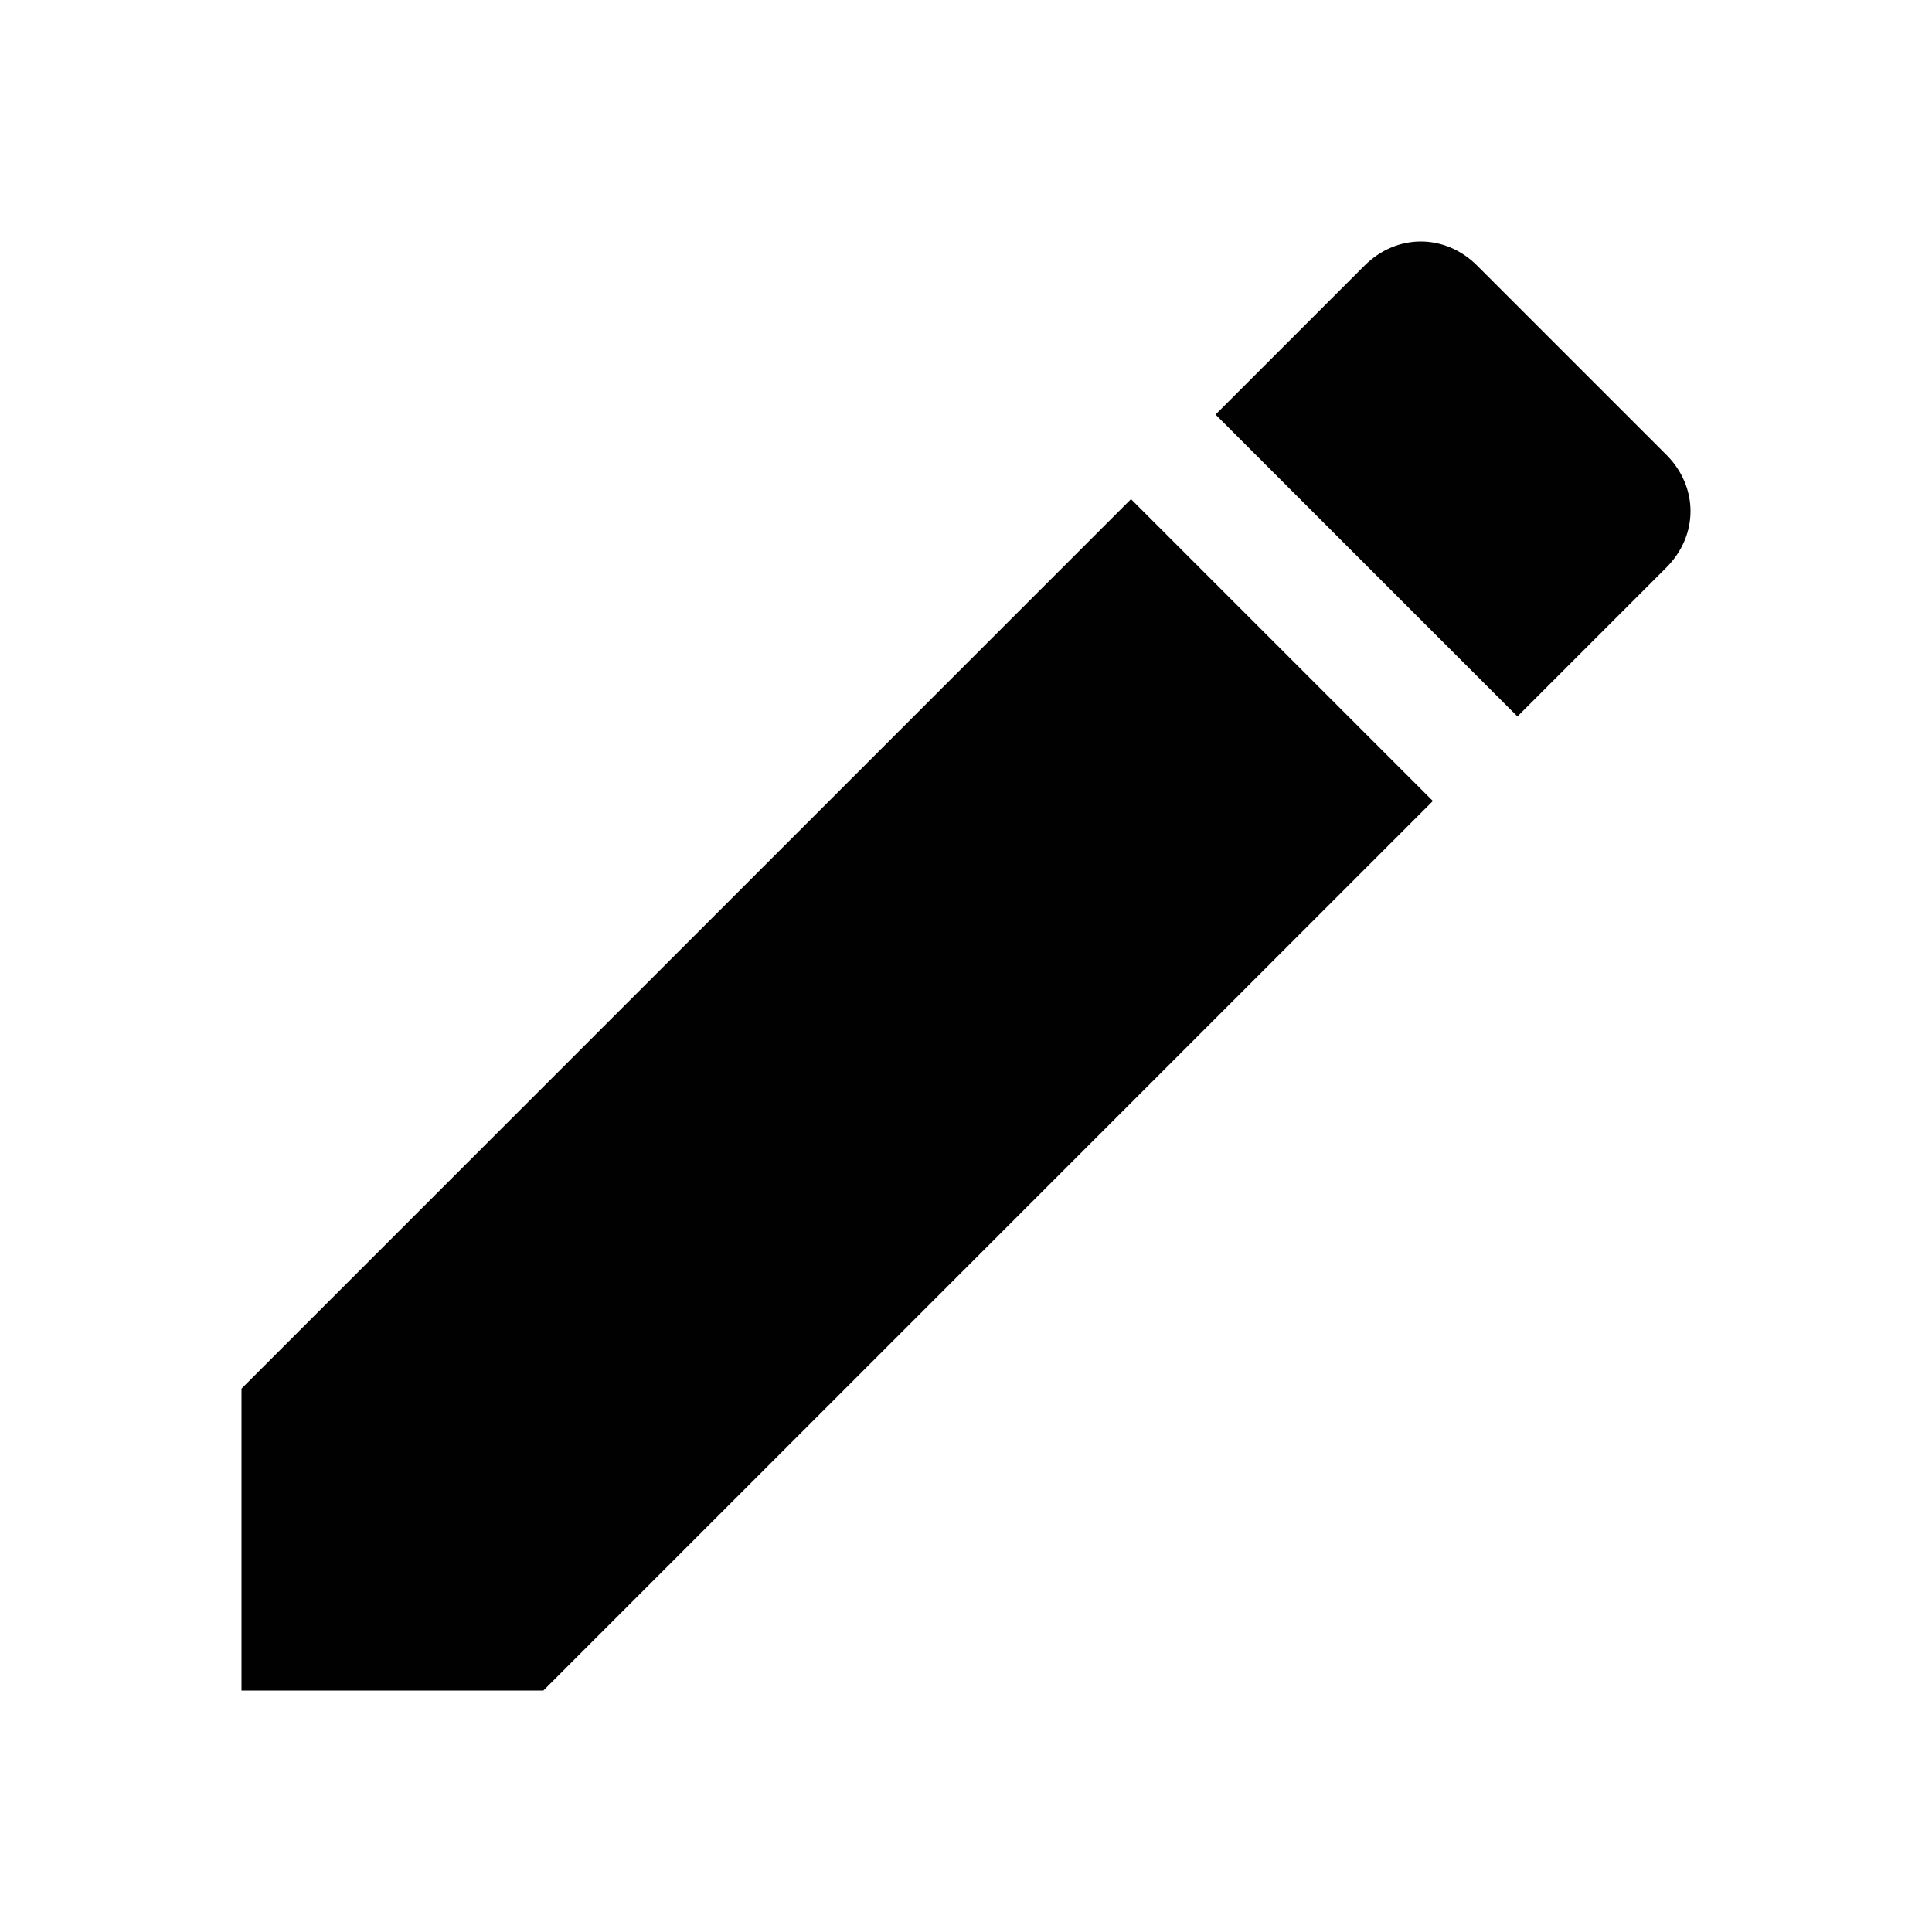
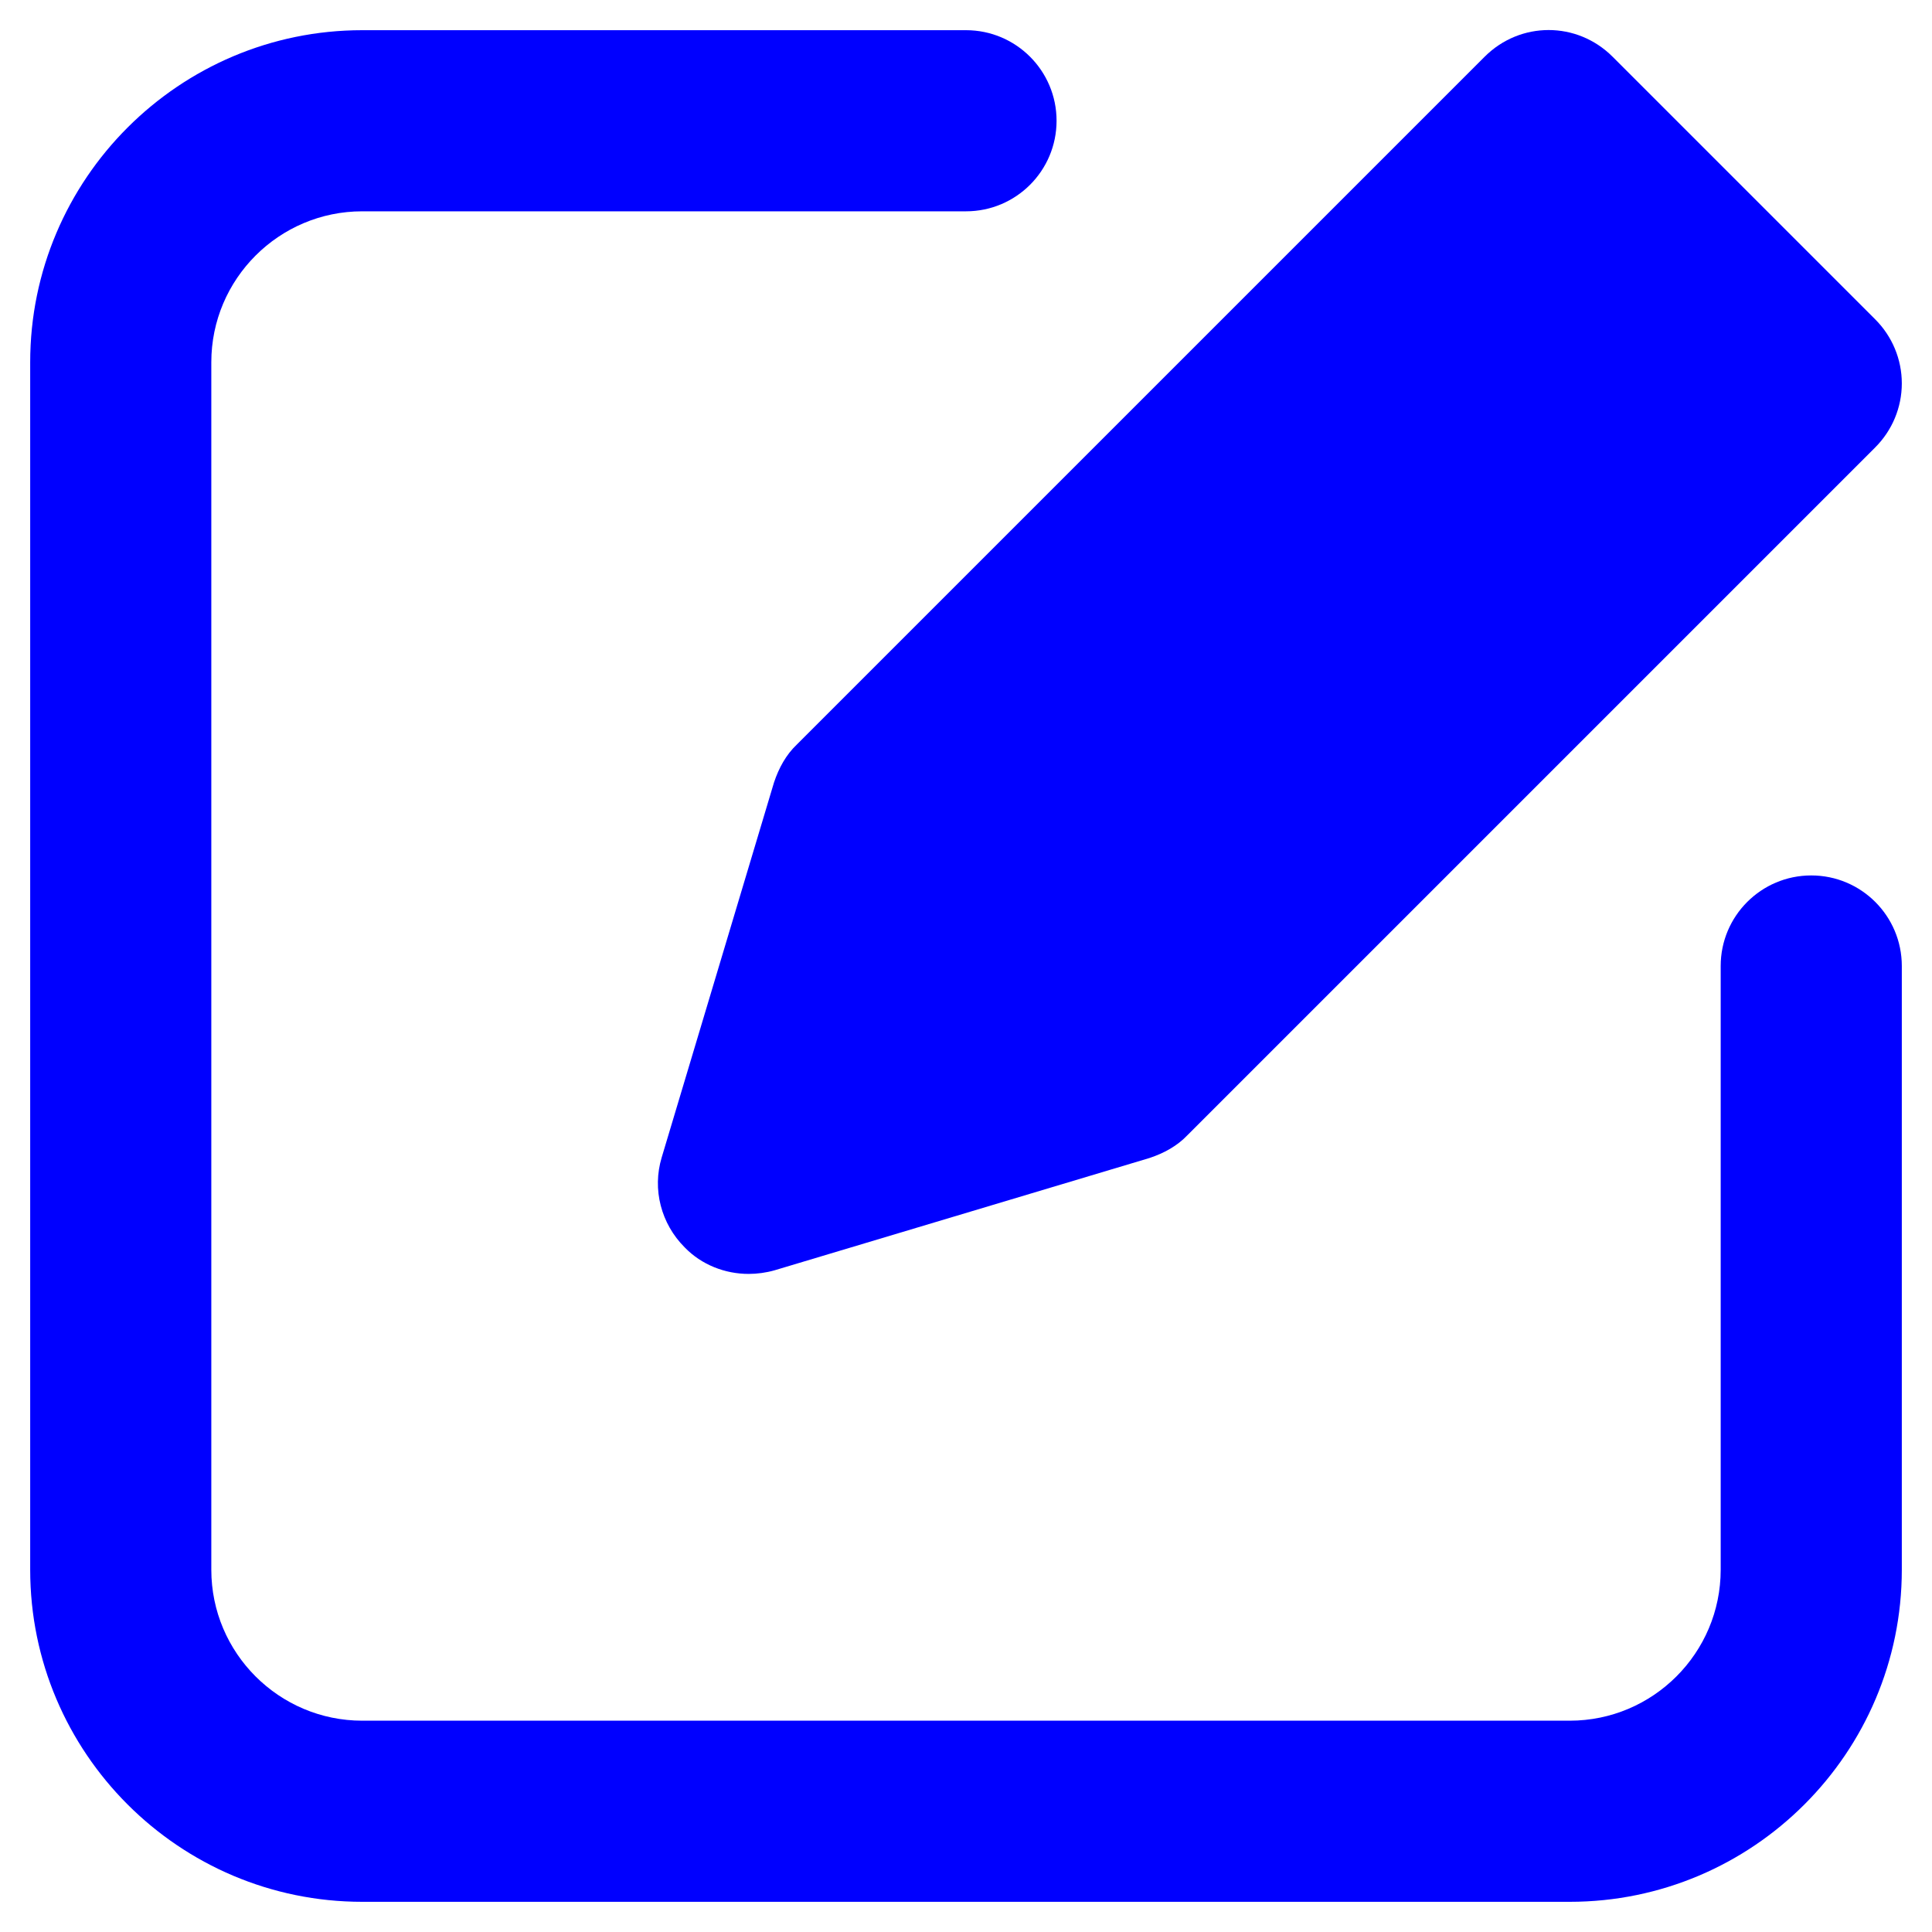
- <svg xmlns="http://www.w3.org/2000/svg" width="512" height="512" id="pencil">
-   <path fill="#010101" d="M64 368v80h80l235.727-235.729-79.999-79.998L64 368zm377.602-217.602c8.531-8.531 8.531-21.334 0-29.865l-50.135-50.135c-8.531-8.531-21.334-8.531-29.865 0l-39.468 39.469 79.999 79.998 39.469-39.467z" />
+ <svg xmlns="http://www.w3.org/2000/svg" enable-background="new 0 0 32 32" viewBox="0 0 32 32" id="edit" fill="blue">
+   <path d="M26.71,0.94c-0.59-0.59-1.53-0.59-2.12,0L13.2,12.33c-0.18,0.17-0.3,0.39-0.38,0.63l-1.86,6.21c-0.16,0.53-0.01,1.1,0.38,1.49c0.28,0.29,0.67,0.44,1.06,0.44c0.14,0,0.29-0.02,0.43-0.06l6.21-1.86c0.24-0.08,0.46-0.2,0.63-0.38L31.06,7.41C31.34,7.13,31.5,6.75,31.5,6.35c0-0.4-0.16-0.78-0.44-1.06L26.71,0.94z" />
+   <path d="M30,14.5c-0.829,0-1.5,0.672-1.5,1.5v10c0,1.379-1.122,2.5-2.5,2.5H6c-1.378,0-2.5-1.121-2.5-2.5V6c0-1.379,1.122-2.5,2.5-2.5h10c0.829,0,1.5-0.672,1.5-1.5S16.829,0.5,16,0.5H6C2.967,0.5,0.5,2.968,0.5,6v20c0,3.032,2.467,5.5,5.5,5.5h20c3.033,0,5.5-2.468,5.5-5.5V16C31.5,15.172,30.829,14.5,30,14.5z" />
</svg>
